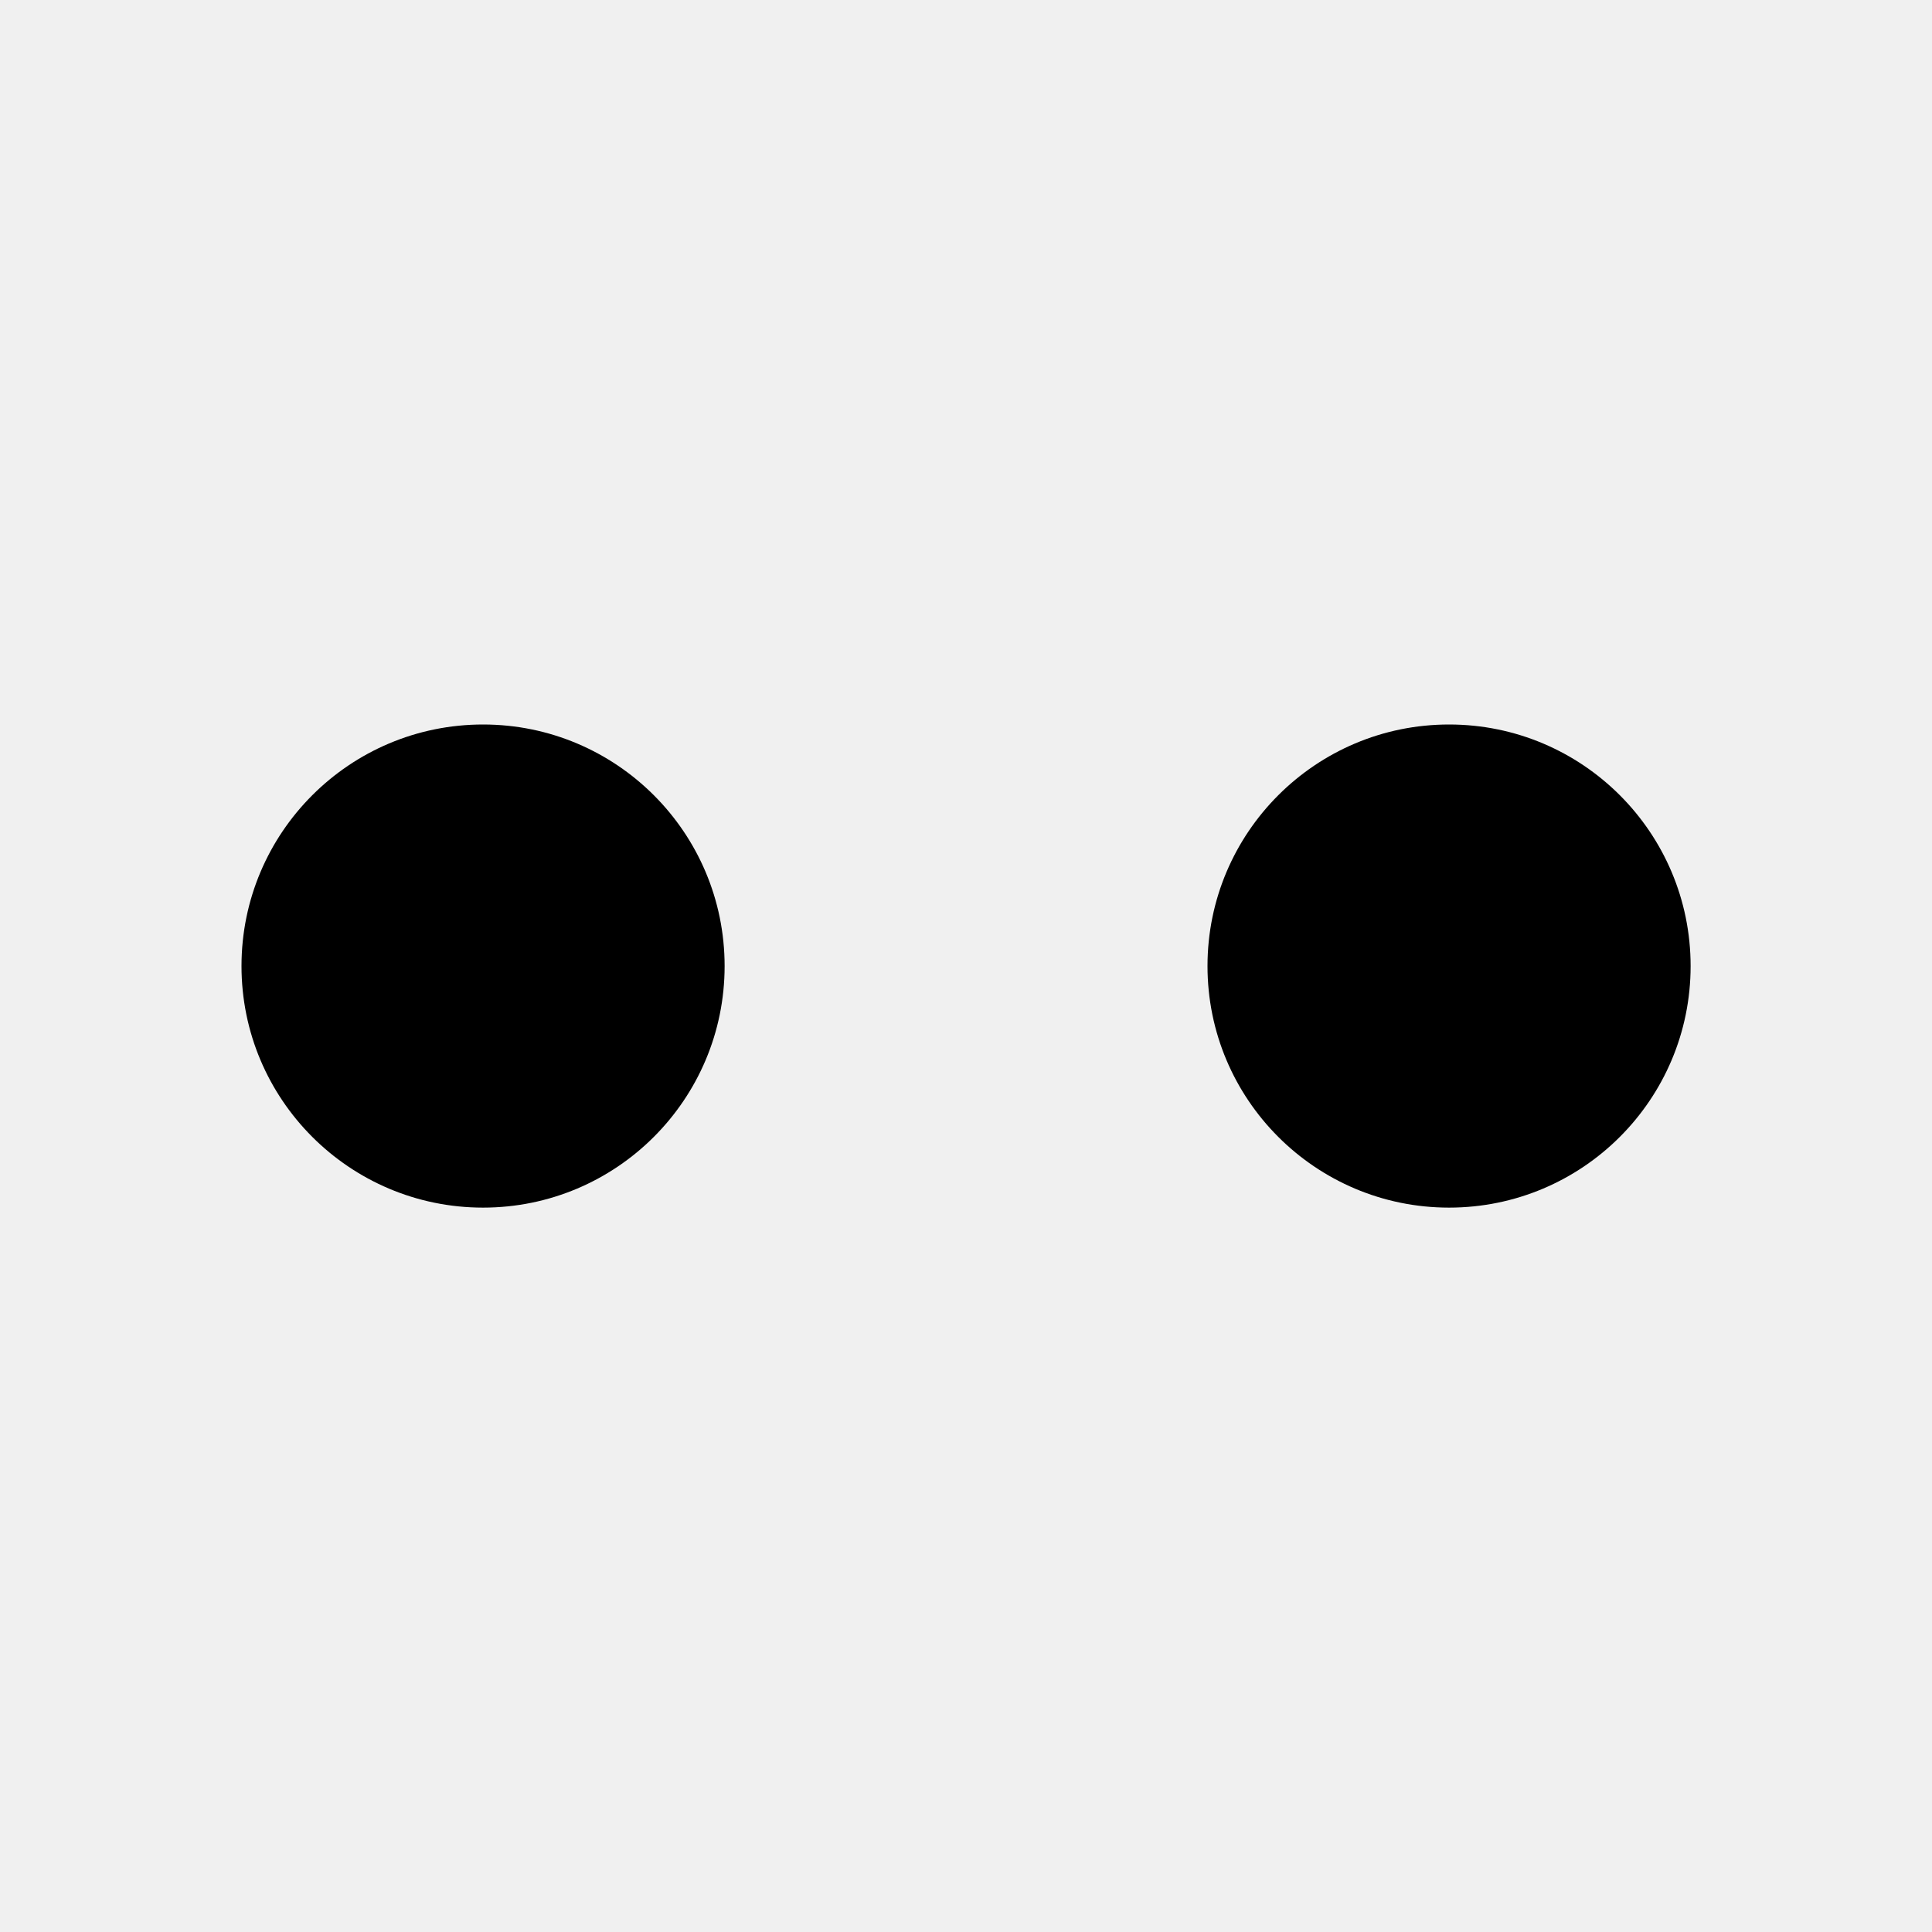
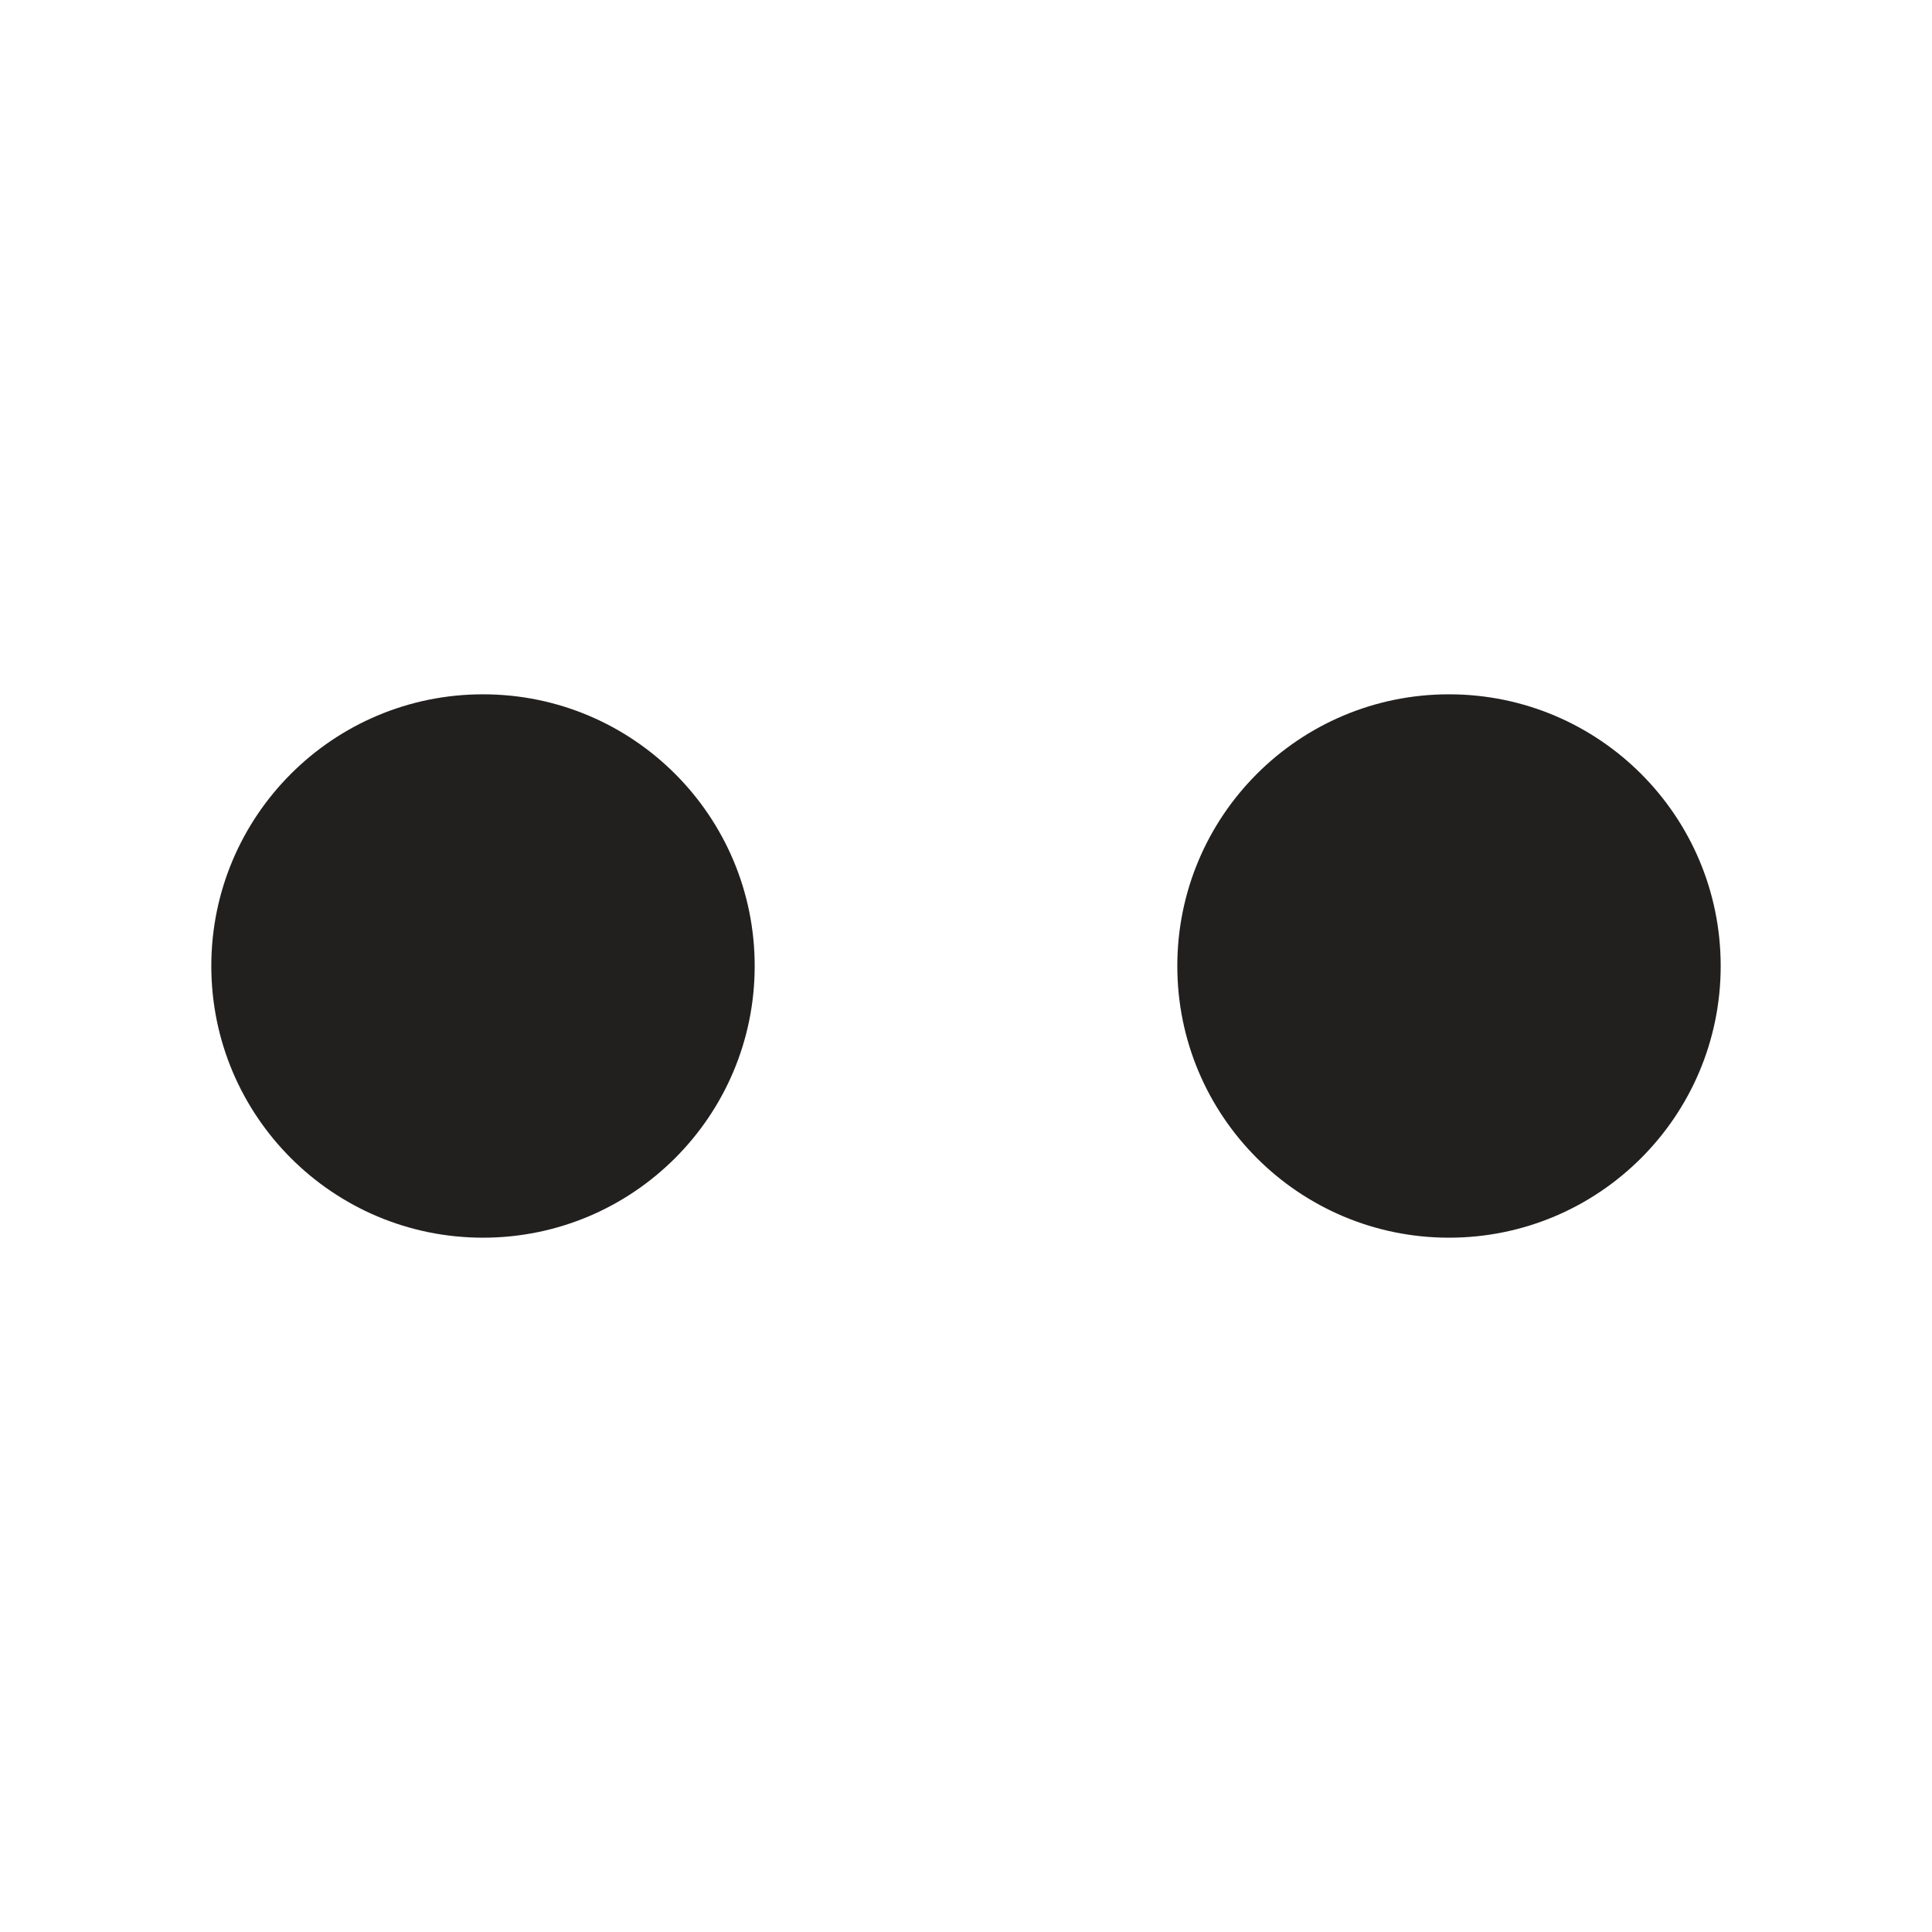
- <svg xmlns="http://www.w3.org/2000/svg" style="isolation:isolate" width="16" height="16" preserveAspectRatio="xMinYMid meet">
-   <defs>
-     <clipPath id="a">
-       <path d="M0 0h16v16H0z" />
-     </clipPath>
-   </defs>
-   <g clip-path="url(#a)">
-     <path d="M10 8a2 2 0 1 1 4.001.001A2 2 0 0 1 10 8zM2 8a2 2 0 1 1 4.001.001A2 2 0 0 1 2 8z" />
+ <svg xmlns="http://www.w3.org/2000/svg" version="1.1" id="Layer_1" x="0px" y="0px" viewBox="0 0 32 32" style="enable-background:new 0 0 32 32;" xml:space="preserve">
+   <style type="text/css">
+ 	.st0{fill:#FFFFFF;}
+ 	.st1{fill:#221F1F;}
+ </style>
+   <g>
+     <rect class="st0" width="32" height="32" />
+     <circle class="st1" cx="8" cy="16" r="4.5" />
+     <circle class="st1" cx="24" cy="16" r="4.5" />
  </g>
</svg>
